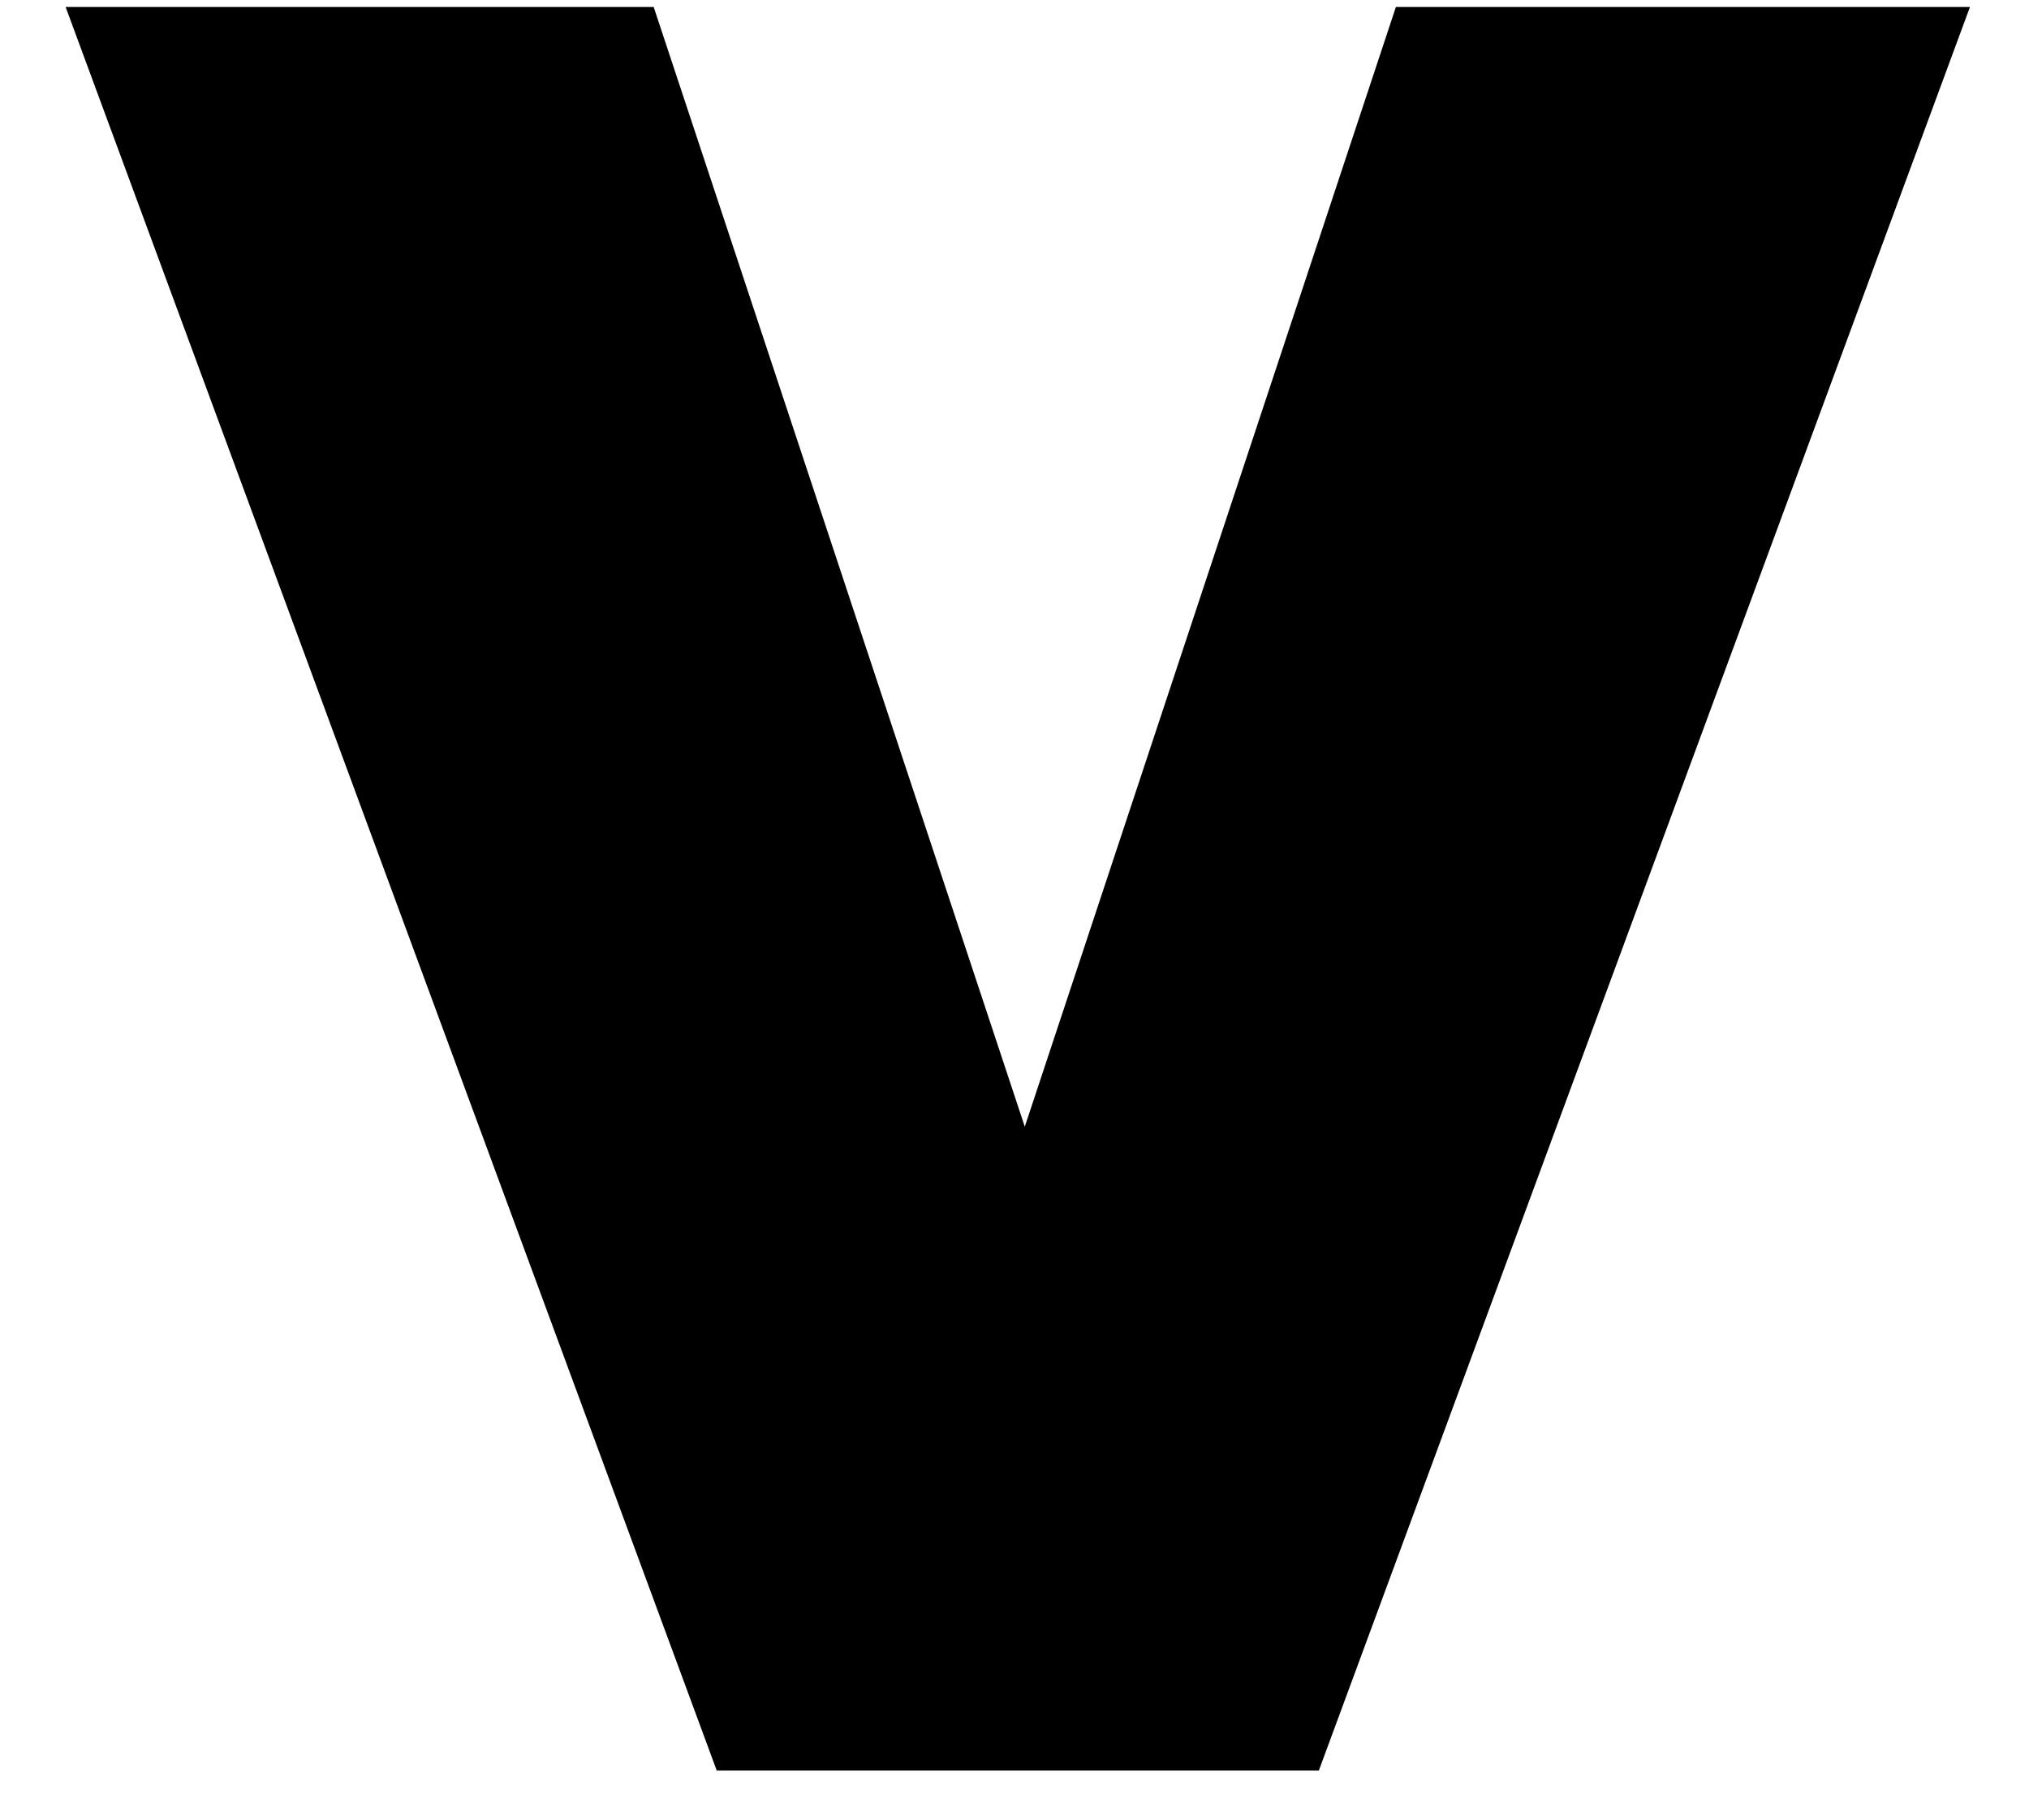
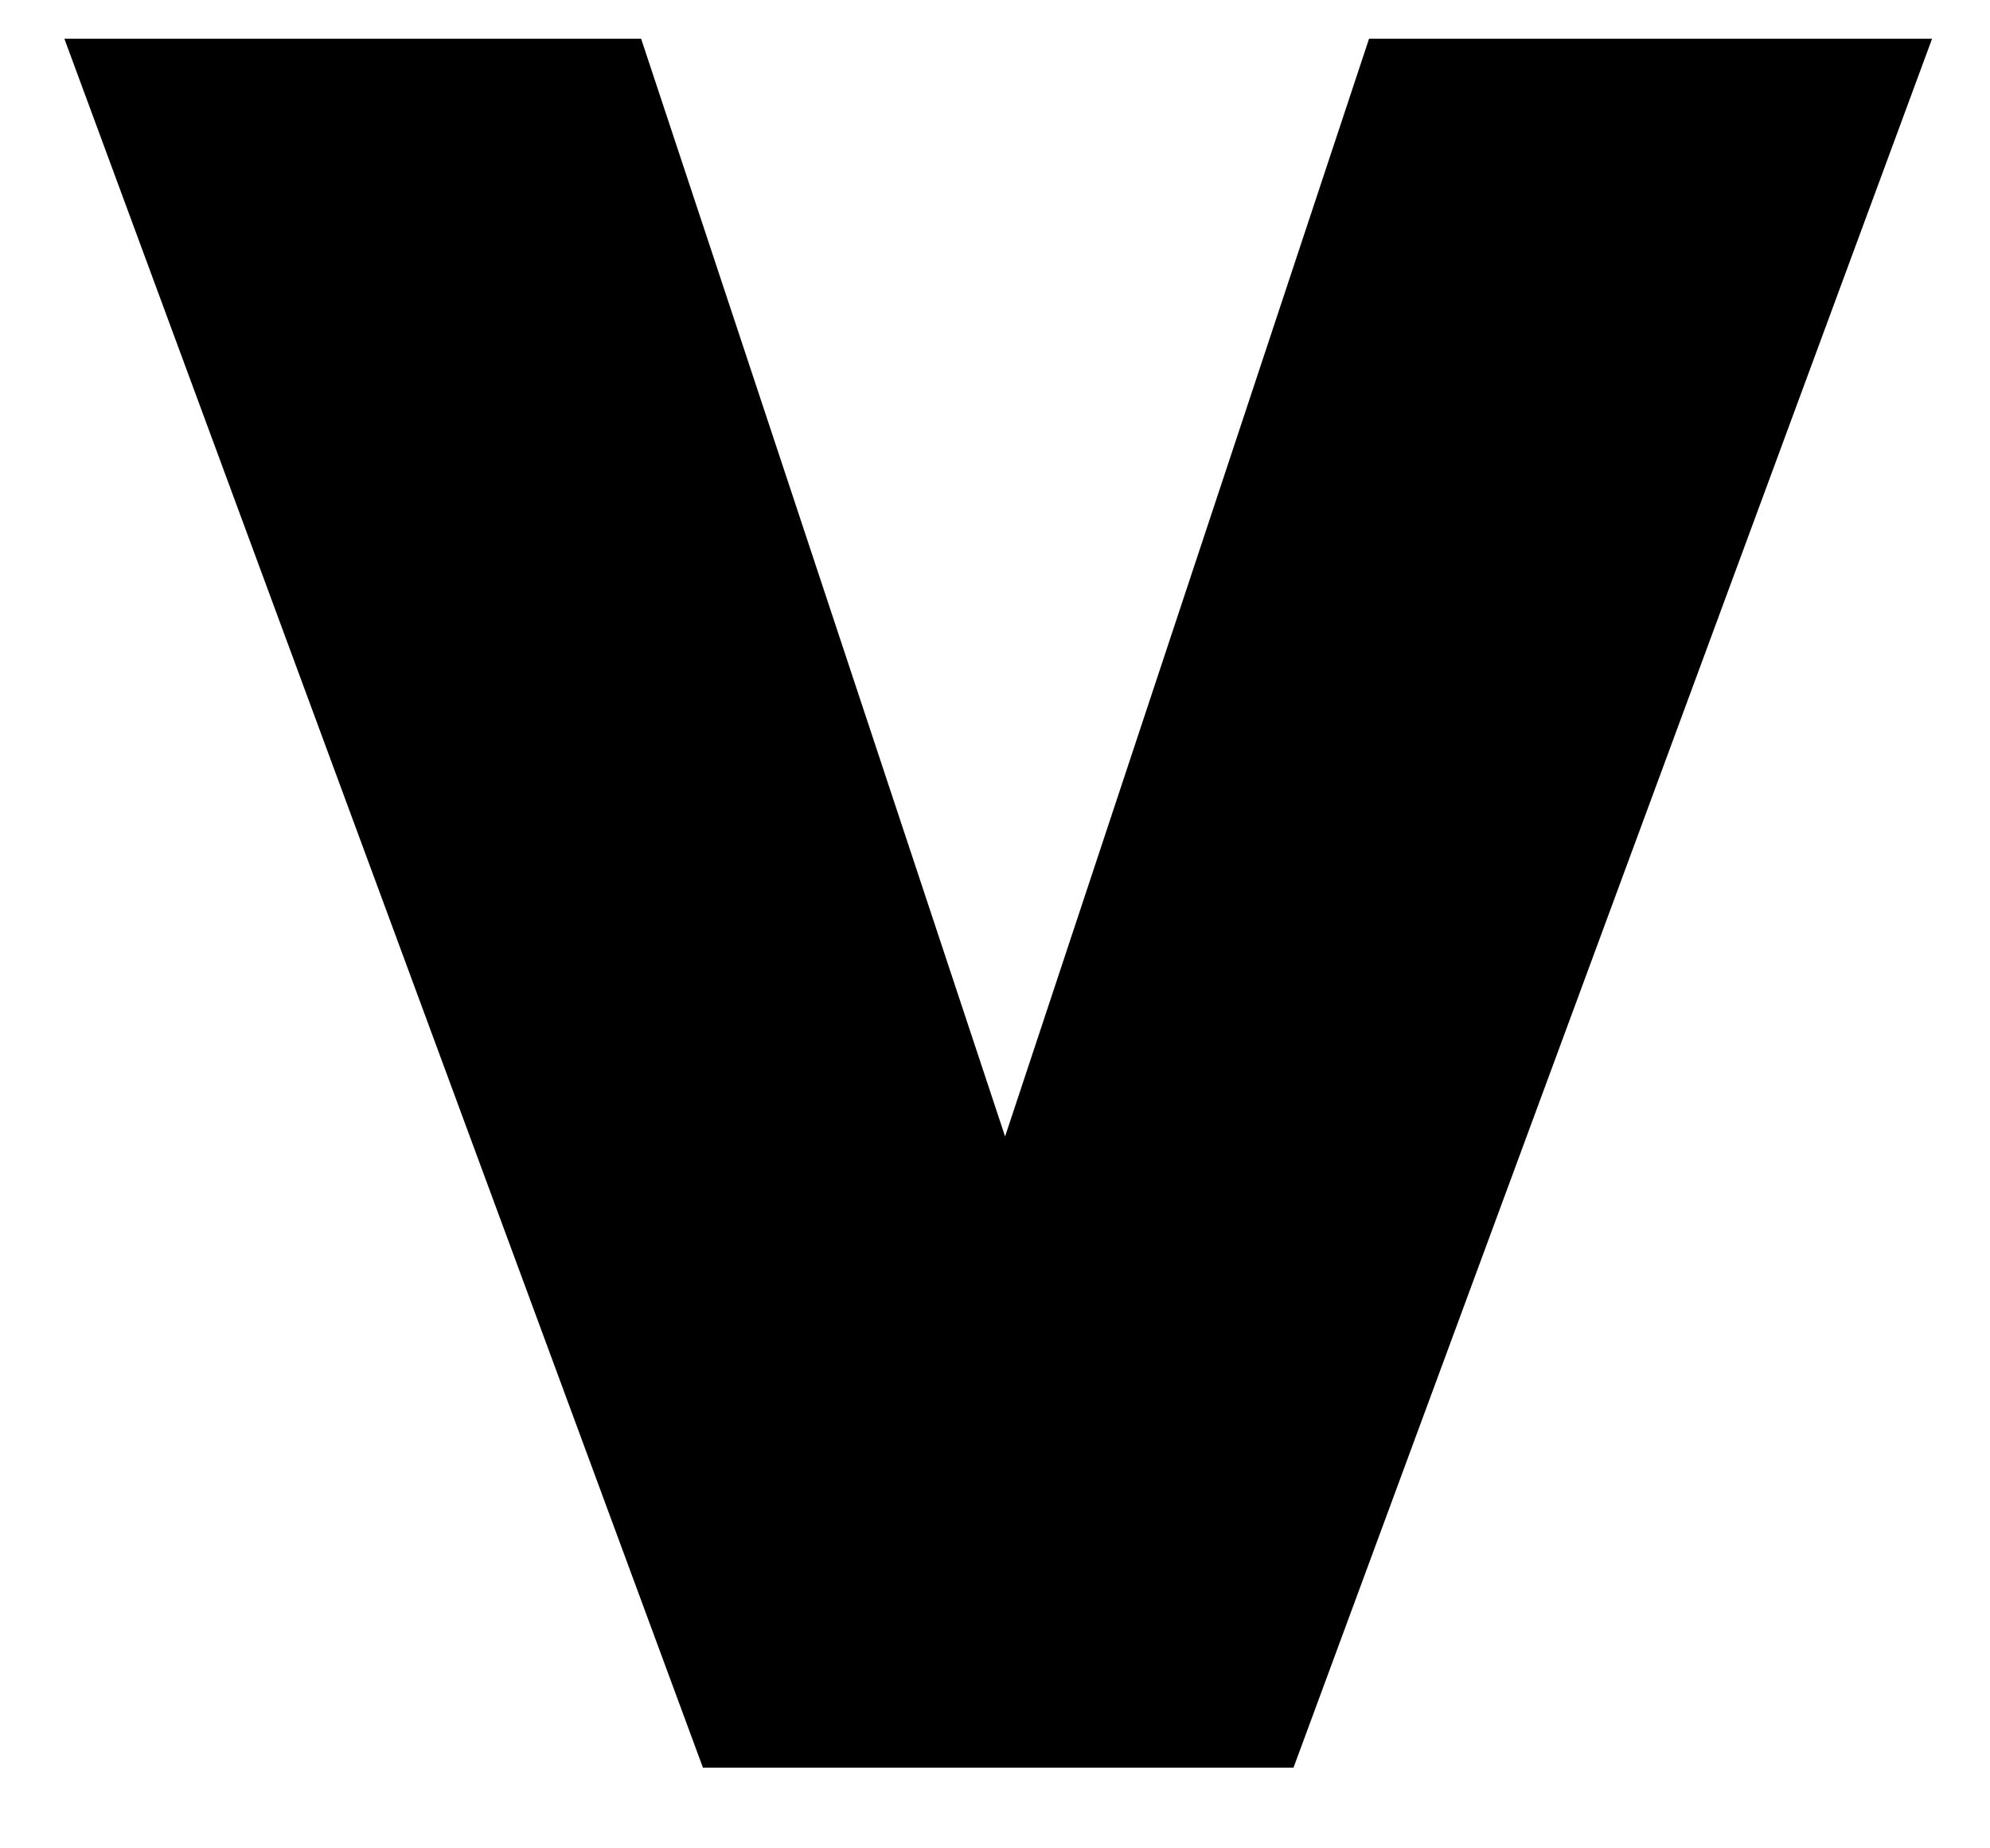
- <svg xmlns="http://www.w3.org/2000/svg" width="29" height="26" viewBox="0 0 29 26" fill="none">
+ <svg xmlns="http://www.w3.org/2000/svg" width="28" height="26" viewBox="0 0 29 26" fill="none">
  <path d="M28.156 0.1L18.85 25.3H10.244L0.938 0.1H9.343L14.647 16.1L19.951 0.1C19.951 0.1 28.156 0.1 28.156 0.1Z" fill="black" />
</svg>
